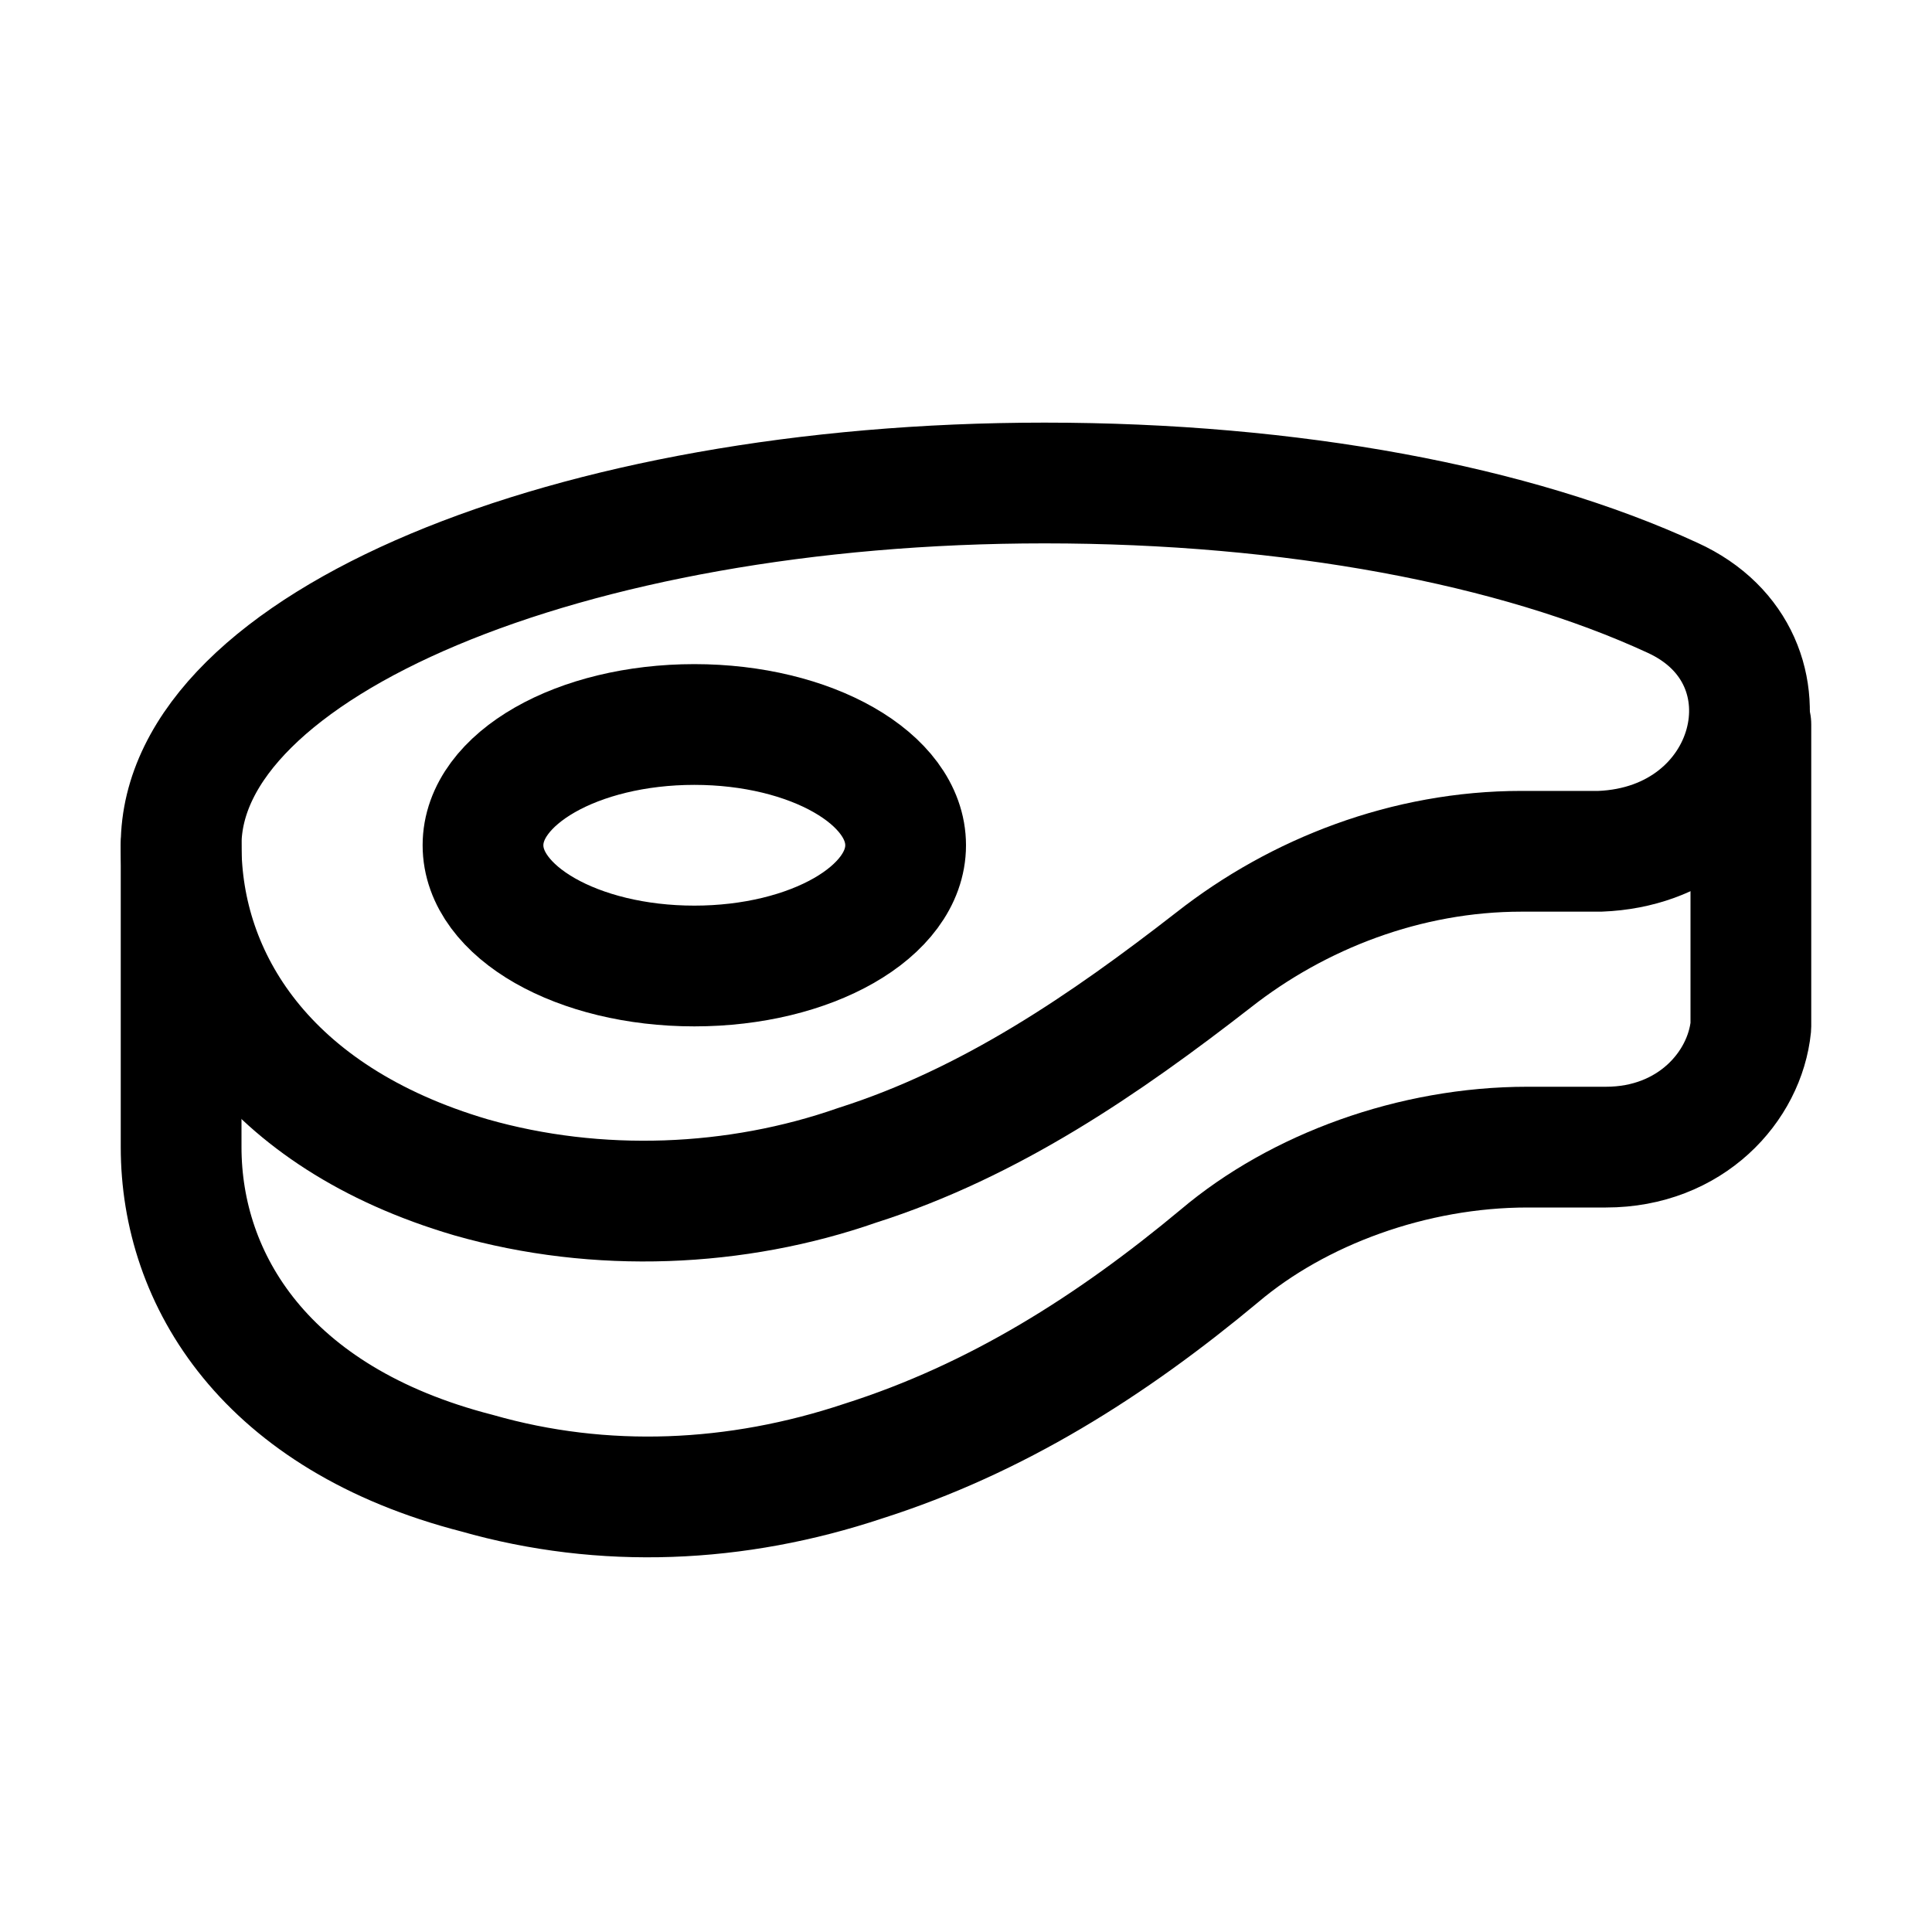
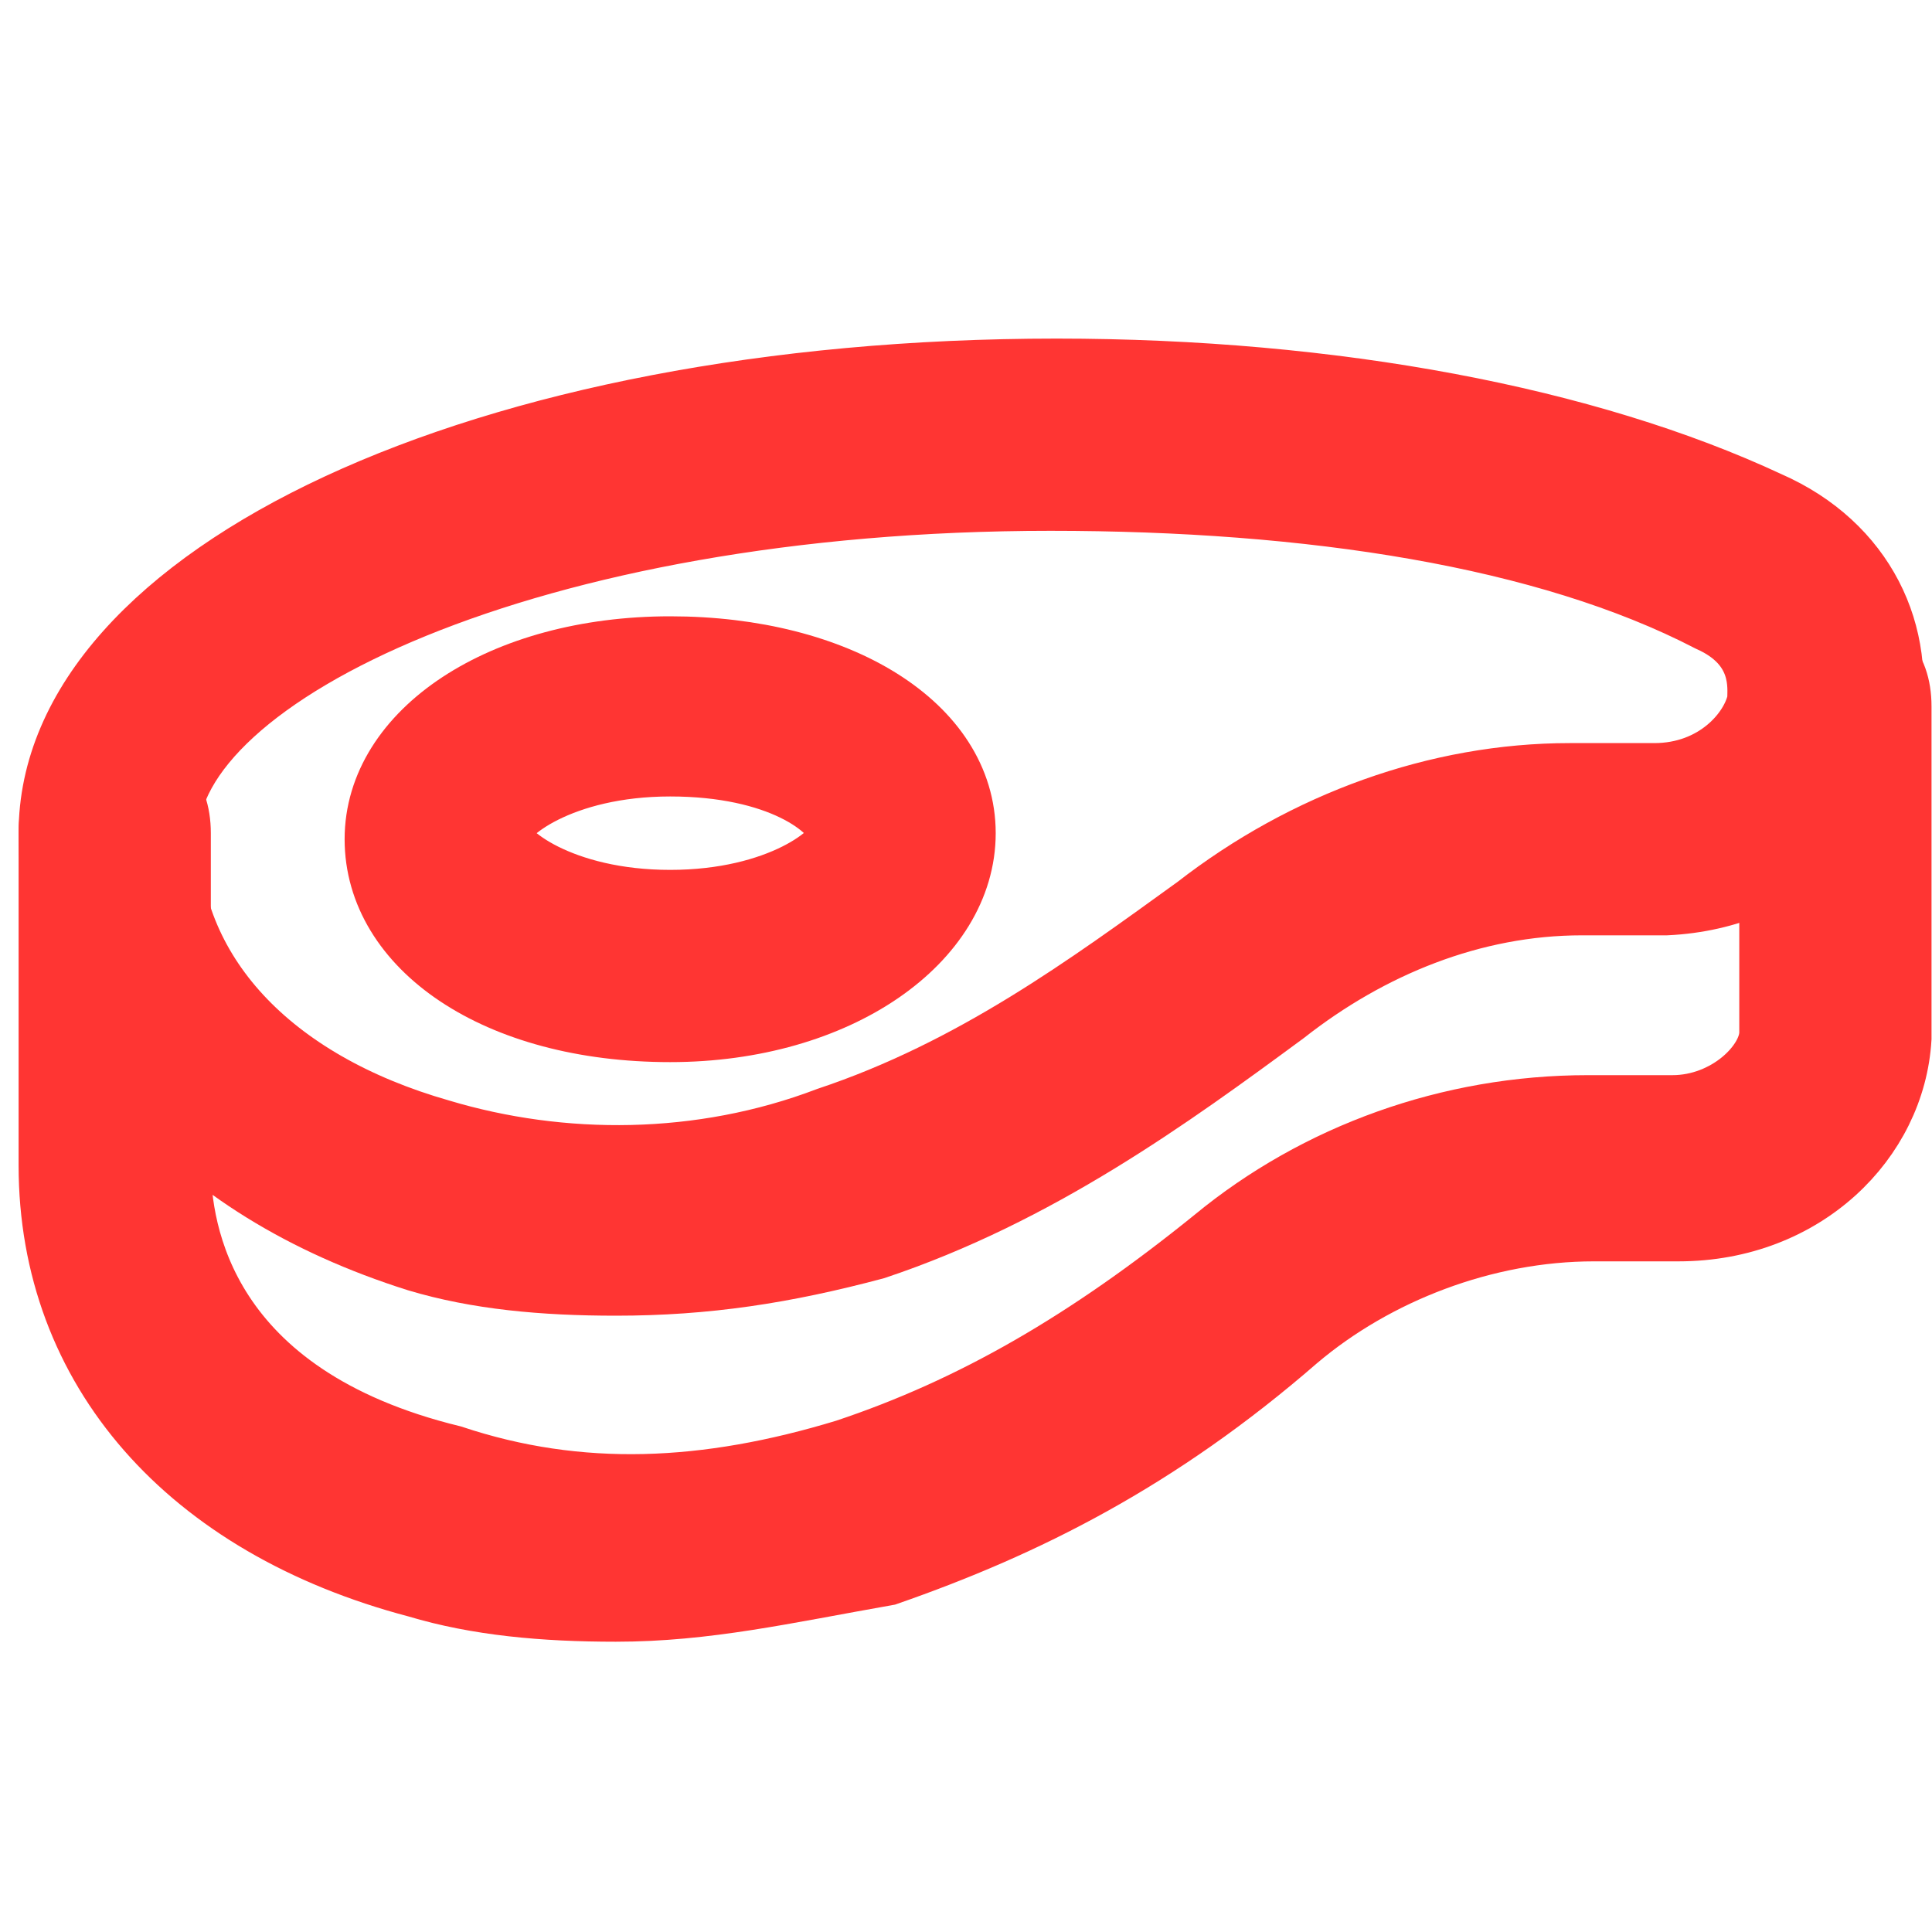
- <svg xmlns="http://www.w3.org/2000/svg" version="1.1" id="Icons" viewBox="0 0 32 32" xml:space="preserve">
+ <svg xmlns="http://www.w3.org/2000/svg" version="1.1" id="Icons" x="0px" y="0px" viewBox="0 0 32 32" style="enable-background:new 0 0 32 32;" xml:space="preserve">
  <style type="text/css">
- 	.st0{fill:none;stroke:#000000;stroke-width:2;stroke-linecap:round;stroke-linejoin:round;stroke-miterlimit:10;}
+ 	.st0{fill:#FF3533;stroke:#FF3533;stroke-width:0.984;stroke-miterlimit:10;}
</style>
-   <path class="st0" d="M27.7,9.9C25.1,8.7,21.4,8,17.3,8C9.4,8,3,10.7,3,14c0,2.2,1.4,4.5,4.8,5.5c2.1,0.6,4.4,0.5,6.4-0.2l0,0  c2.2-0.7,4.1-2,5.9-3.4c1.4-1.1,3.2-1.8,5.1-1.8h1.3C29.1,14,29.9,10.9,27.7,9.9z" />
-   <ellipse class="st0" cx="11.5" cy="14" rx="3.5" ry="2" />
-   <path class="st0" d="M29,12v5h0c-0.1,1-1,2-2.4,2h-1.3c-1.9,0-3.8,0.7-5.1,1.8c-1.8,1.5-3.7,2.7-5.9,3.4l0,0  c-2.1,0.7-4.3,0.8-6.4,0.2C4.4,23.5,3,21.2,3,19v-5" />
+   <g>
+     <g>
+       <path class="st0" d="M10.2,21.3c-1.2,0-2.3-0.1-3.3-0.4c-3.8-1.2-6.1-3.8-6.1-7.1c0-4.3,7.2-7.7,16.7-7.7c4.6,0,8.8,0.8,11.8,2.2    c1.6,0.7,2.3,2.2,2,3.7c-0.3,1.4-1.6,2.9-3.7,3h-1.4c-1.8,0-3.5,0.7-4.9,1.8c-1.9,1.4-4.1,3-6.8,3.9C13,21.1,11.7,21.3,10.2,21.3z     M17.4,8.3c-8.6,0-14.6,2.9-14.6,5.5c0,2.3,1.7,4.1,4.5,4.9c2,0.6,4.3,0.6,6.4-0.2c2.4-0.8,4.3-2.2,6.1-3.5c1.8-1.4,4-2.2,6.2-2.2    h1.4c1,0,1.6-0.7,1.7-1.2c0-0.2,0.1-0.9-0.8-1.3l0,0C25.6,8.9,21.7,8.3,17.4,8.3z" />
+     </g>
+     <g>
+       <path class="st0" d="M11.1,17.1c-2.9,0-4.9-1.4-4.9-3.2s2.1-3.2,4.9-3.2S16,12,16,13.8S13.9,17.1,11.1,17.1z M11.1,12.7    c-1.8,0-2.8,0.8-2.8,1.1s1,1.1,2.8,1.1s2.8-0.8,2.8-1.1C13.8,13.4,12.9,12.7,11.1,12.7z" />
+     </g>
+     <g>
+       <path class="st0" d="M10.2,26.7c-1.2,0-2.3-0.1-3.3-0.4c-3.8-1-6.1-3.6-6.1-7v-5.5c0-0.7,0.4-1.1,1.1-1.1s1.1,0.4,1.1,1.1v5.5    c0,1.1,0.4,3.8,4.5,4.8c2.1,0.7,4.2,0.6,6.5-0.1c2.1-0.7,4-1.8,6.1-3.5c1.7-1.4,3.9-2.2,6.2-2.2h1.4c0.9,0,1.6-0.7,1.6-1.2v-5.4    c0-0.7,0.4-1.1,1.1-1.1s1.1,0.4,1.1,1.1v5.5c-0.1,1.7-1.6,3.2-3.7,3.2h-1.4c-1.8,0-3.6,0.7-4.9,1.8c-2.3,2-4.5,3.1-6.8,3.9    C13,26.4,11.7,26.7,10.2,26.7z" />
+     </g>
+   </g>
</svg>
